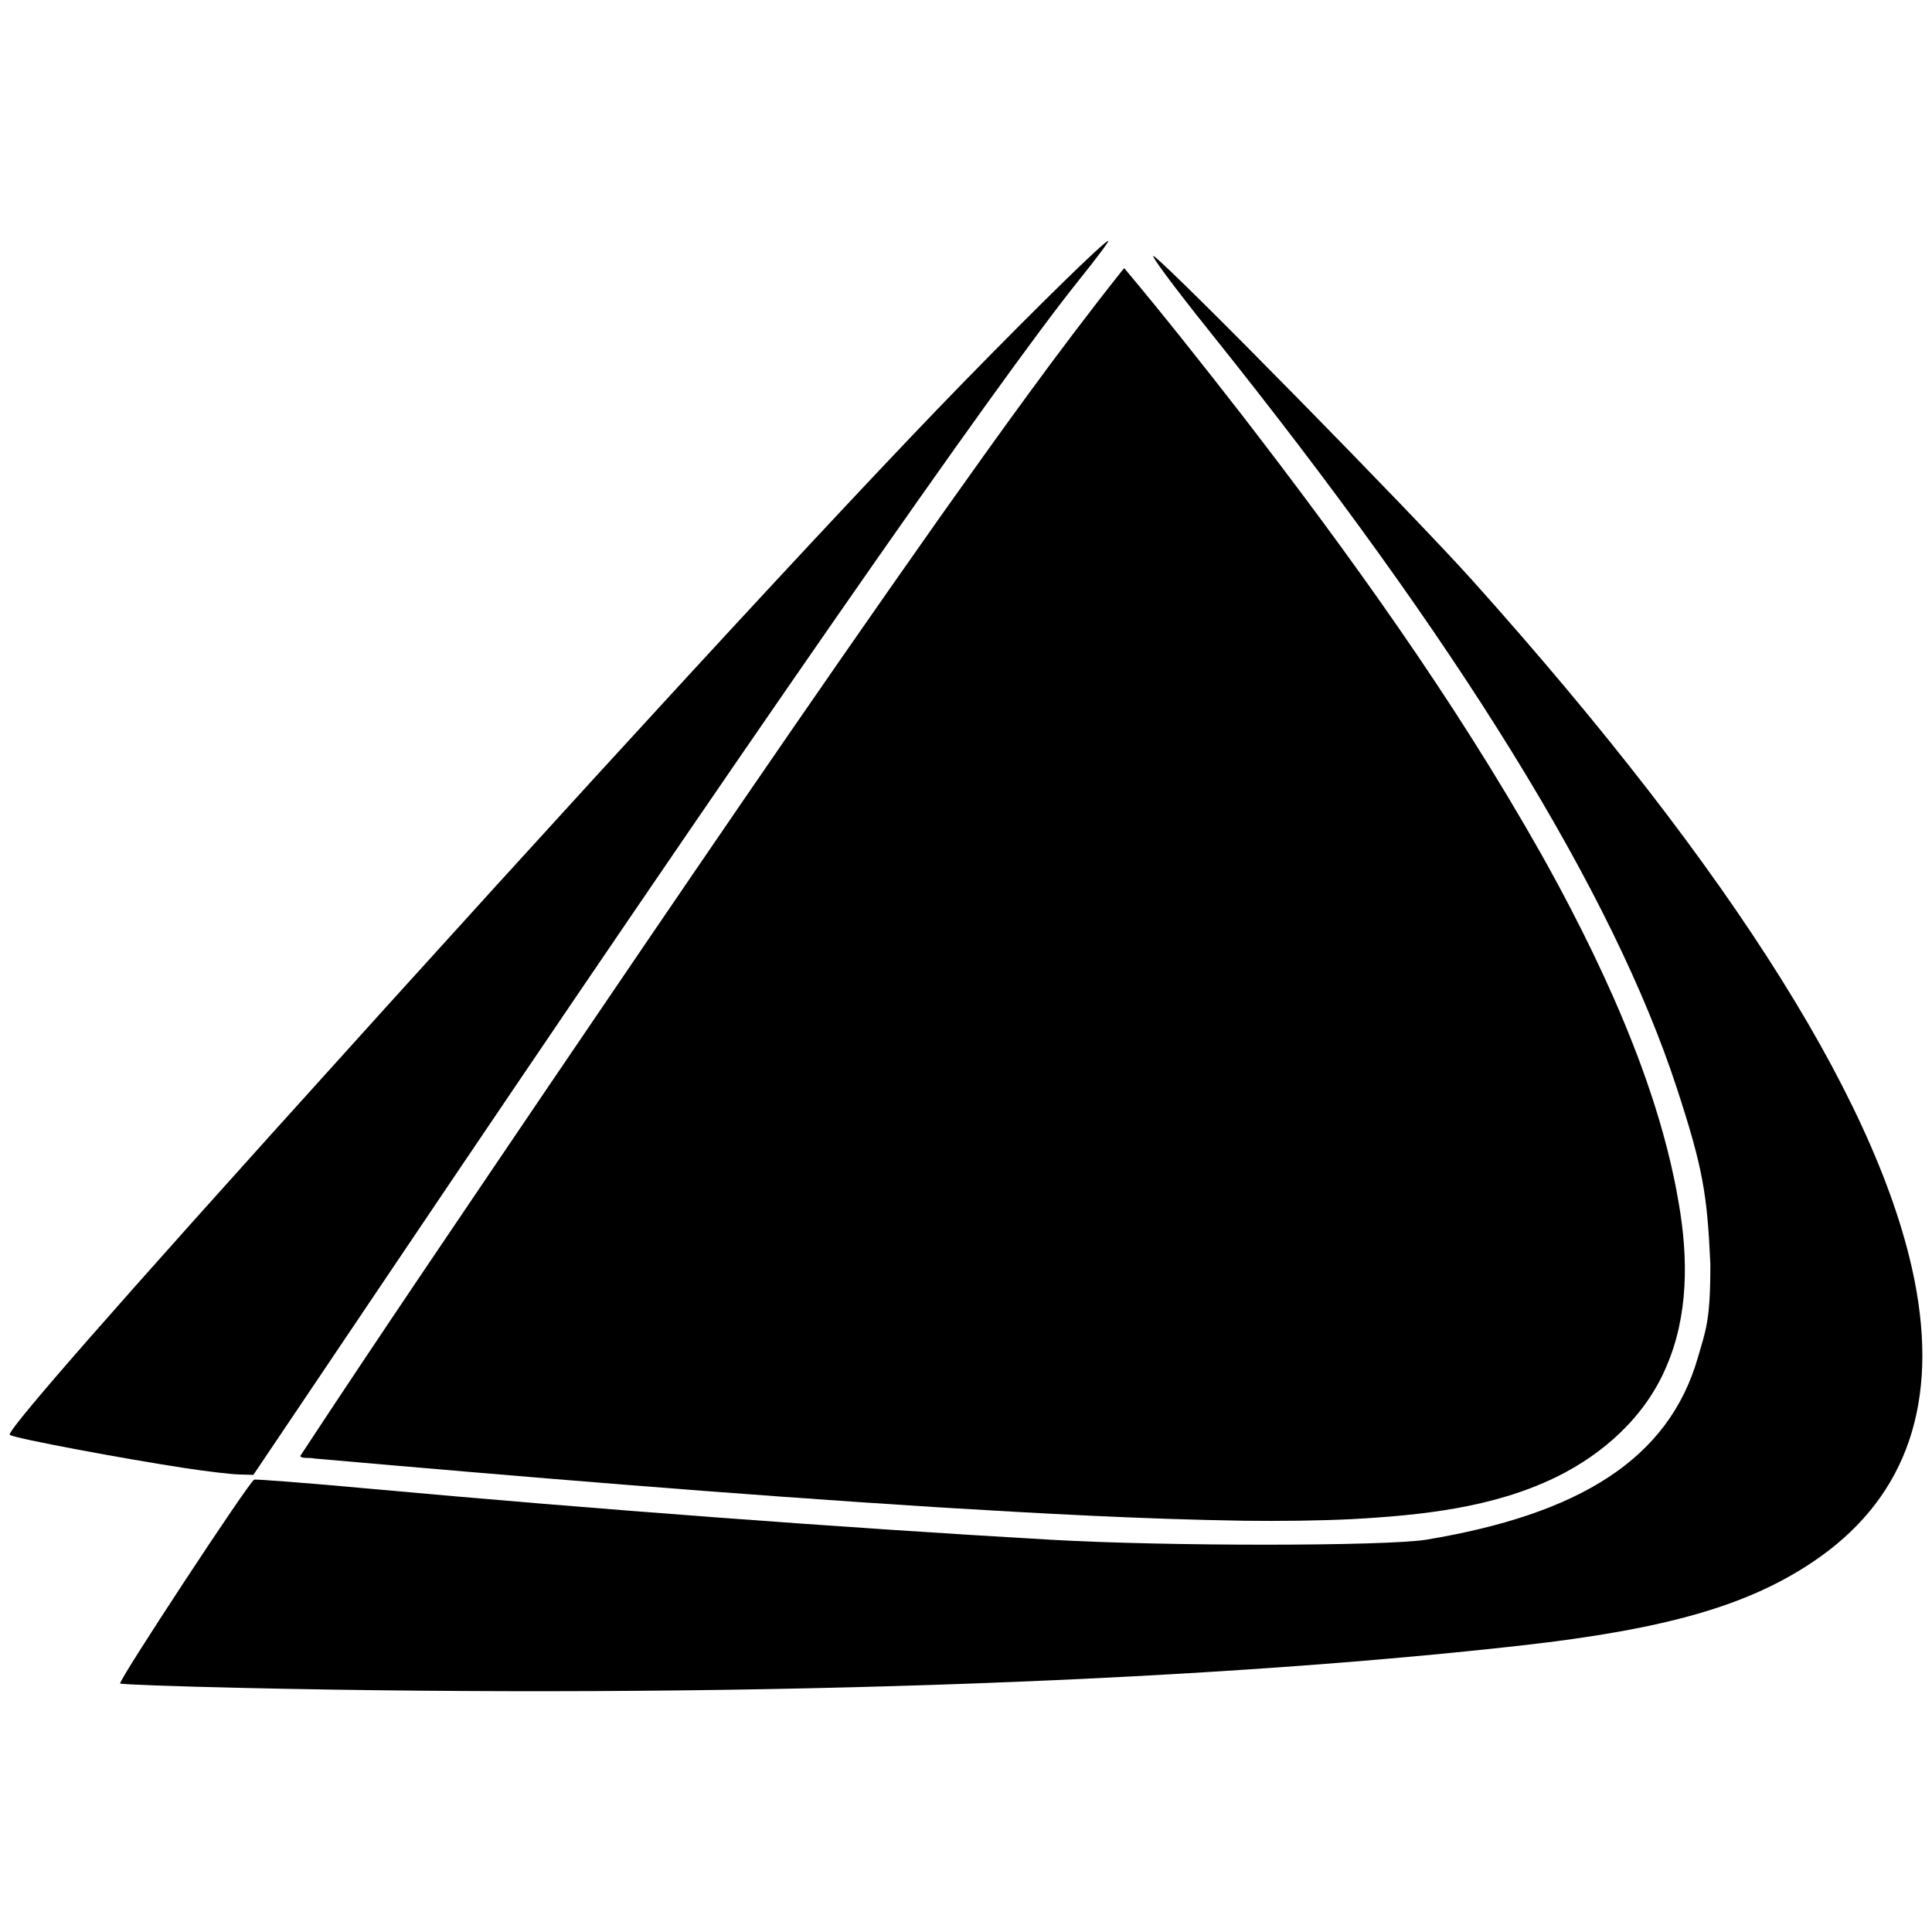
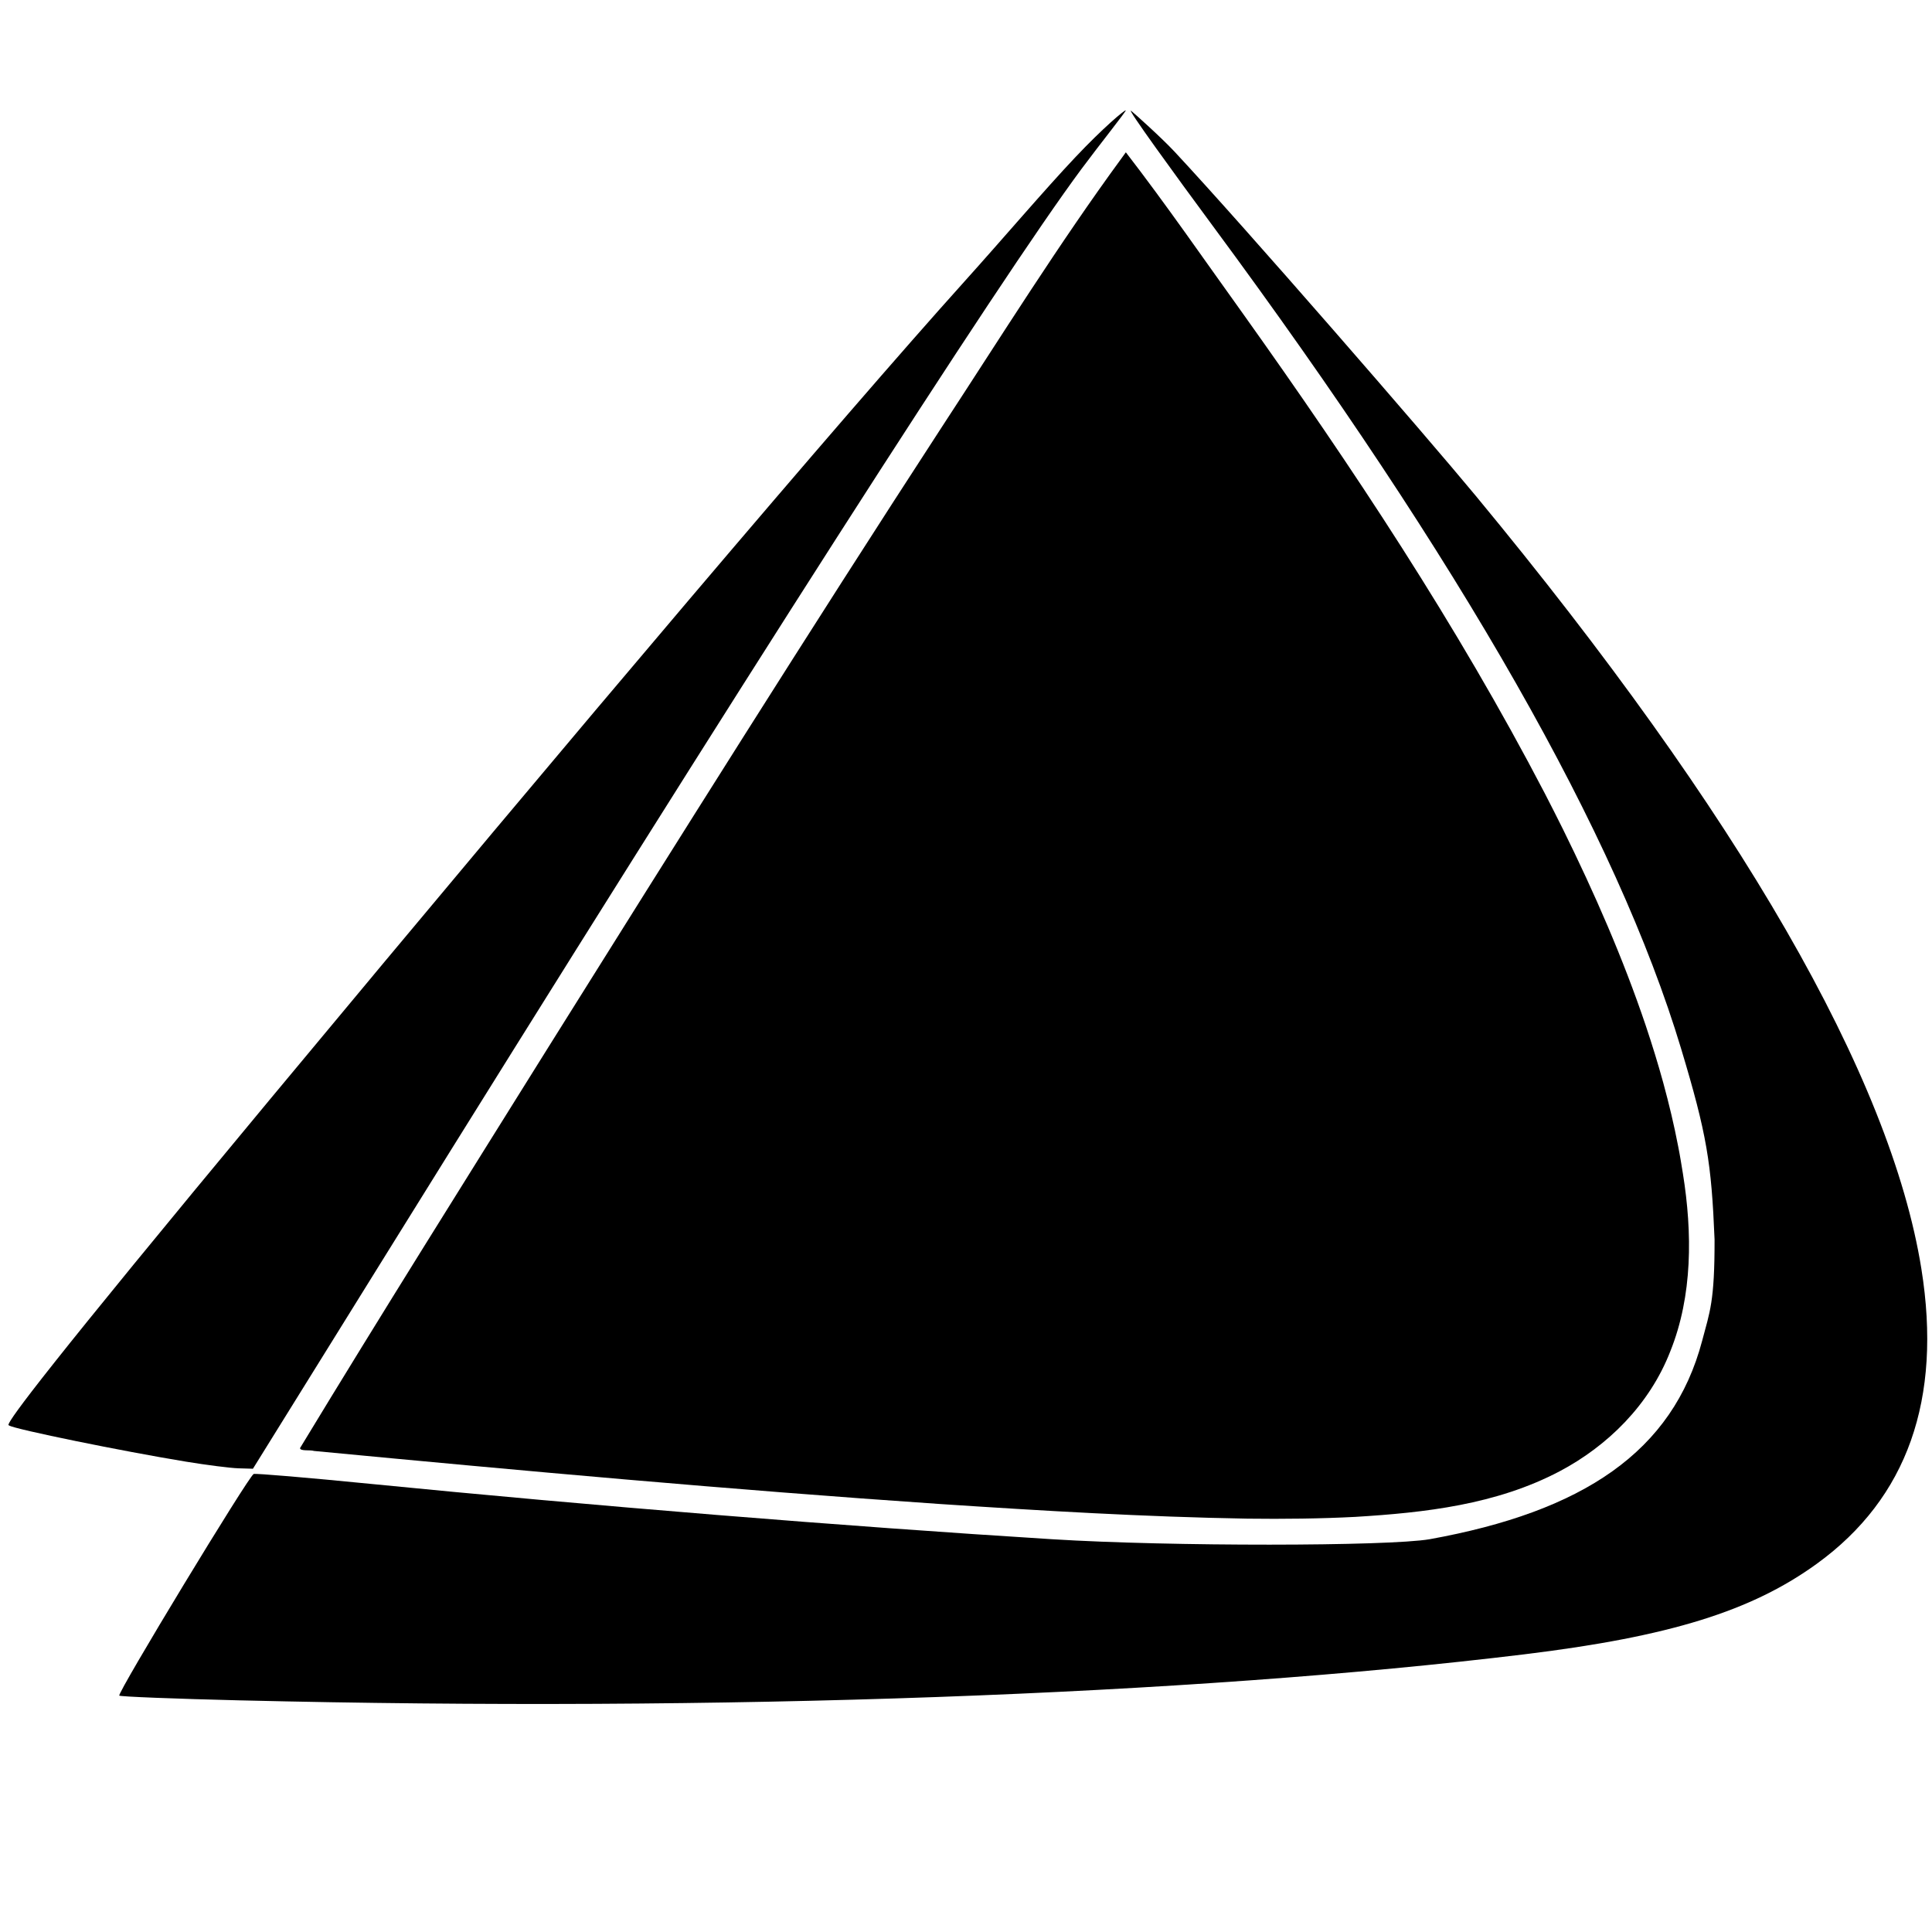
<svg xmlns="http://www.w3.org/2000/svg" viewBox="0 0 200 200">
-   <path d="M19.278 151.996c-6.551-.993-17.554-3.066-18.206-3.431-.035-.02-.082-.048-.07-.088.175-.594 3.561-4.95 26.991-30.962C60.391 81.547 87.029 52.607 99.616 39.703c7.786-7.982 14.736-14.775 15.116-14.775.127 0-1.236 1.826-3.03 4.057-8.575 10.67-34.785 48.409-71.814 103.406L26.23 152.677l-1.499-.041c-.825-.023-3.278-.31-5.452-.64zM24.999 174.729c-6.809-.152-12.461-.357-12.559-.456-.234-.234 13.372-20.93 13.869-21.096.209-.07 5.594.351 11.967.934 22.743 2.081 49.004 4.049 70.469 5.28 12.145.697 34.602.676 38.901-.002 15.809-2.632 25.099-8.31 28.13-18.896.787-2.748 1.293-3.709 1.279-9.638-.326-7.295-.785-9.986-3.456-18.17-6.628-20.307-22.705-46.337-48.324-78.308-3.814-4.76-6.425-8.286-5.802-7.837 2.017 1.456 26.815 26.7 32.944 33.537 27.19 30.332 42.802 55.29 45.979 73.573 2.159 12.425-1.453 21.832-10.776 28.068-6.725 4.498-15.139 6.937-30.188 8.628-34.616 3.89-82.979 5.491-132.431 4.385z" />
-   <path d="M116.132 28.05c-6.511 8.193-12.692 16.835-18.795 25.442C83.583 72.993 70.141 92.774 56.717 112.55c-8.583 12.692-17.213 25.355-25.626 38.161.018.318 1.034.149 1.446.273 21.506 1.889 42.984 3.689 64.52 5.047 10.586.646 21.18 1.231 31.79 1.397 3.7.044 7.604.002 11.135-.169 7.174-.402 14.551-1.161 21.096-4.345 4.917-2.399 9.258-6.306 11.409-11.414 2.311-5.302 2.277-11.286 1.305-16.894-.13-.729-.305-1.754-.489-2.595-.437-2.098-.935-4.007-1.545-6.079-.558-1.871-1.131-3.576-1.805-5.435-2.354-6.436-5.306-12.637-8.534-18.677-.569-1.038-1.251-2.314-1.886-3.432-9.062-16.051-19.857-31.048-31.113-45.617-3.942-5.06-7.917-10.096-12.038-15.012-.084.097-.167.194-.251.291z" />
+   <path d="M19.209 151.302c-6.572-1.079-17.61-3.335-18.265-3.732-.035-.021-.082-.052-.07-.096.175-.645 3.572-5.384 27.077-33.672 32.502-39.117 59.227-70.591 71.854-84.624 4.129-4.588 8.288-9.488 11.512-12.899 2.875-3.042 5.041-4.858 5.221-4.858.127 0-2.808 3.675-4.607 6.102C103.328 29.126 77.034 70.17 39.885 129.981l-13.702 22.062-1.504-.044c-.827-.024-3.289-.338-5.47-.696zm5.739 24.723c-6.831-.166-12.501-.389-12.6-.496-.235-.254 13.415-22.763 13.913-22.943.209-.076 5.612.381 12.006 1.015 22.816 2.263 49.162 4.403 70.695 5.742 12.184.757 34.713.735 39.026-.002 15.86-2.862 25.18-9.038 28.22-20.551.789-2.989 1.297-4.033 1.283-10.482-.327-7.933-.787-10.86-3.467-19.761-6.649-22.085-22.778-50.393-48.479-85.163-3.826-5.176-9.065-12.391-8.44-11.903.311.244 3.132 2.773 4.467 4.203 7.338 7.861 25.999 29.358 31.202 35.649 27.277 32.987 42.939 60.13 46.126 80.013 2.166 13.512-1.458 23.743-10.811 30.525-6.747 4.892-15.187 7.544-30.285 9.383-34.728 4.23-83.246 5.972-132.856 4.769z" />
+   <path d="M116.165 16.297c-6.532 8.91-12.524 18.518-18.647 27.878-13.798 21.208-27.283 42.721-40.75 64.228-8.611 13.803-17.268 27.575-25.708 41.502.018.346 1.037.162 1.451.297 21.575 2.055 43.122 4.012 64.727 5.488 10.62.702 21.249 1.339 31.892 1.52 3.712.048 7.628.002 11.171-.183 7.197-.437 14.597-1.262 21.163-4.725 4.933-2.609 9.288-6.858 11.445-12.414 2.319-5.766 2.284-12.274 1.309-18.373-.13-.793-.306-1.908-.49-2.822-.438-2.281-.938-4.358-1.55-6.612-.56-2.035-1.134-3.889-1.81-5.911-2.361-6.999-5.323-13.743-8.561-20.312-.57-1.129-1.255-2.517-1.892-3.733-9.092-17.456-19.921-33.766-31.213-49.611-3.954-5.503-8.021-11.401-12.155-16.748-.084.106-.298.424-.382.529z" />
</svg>
